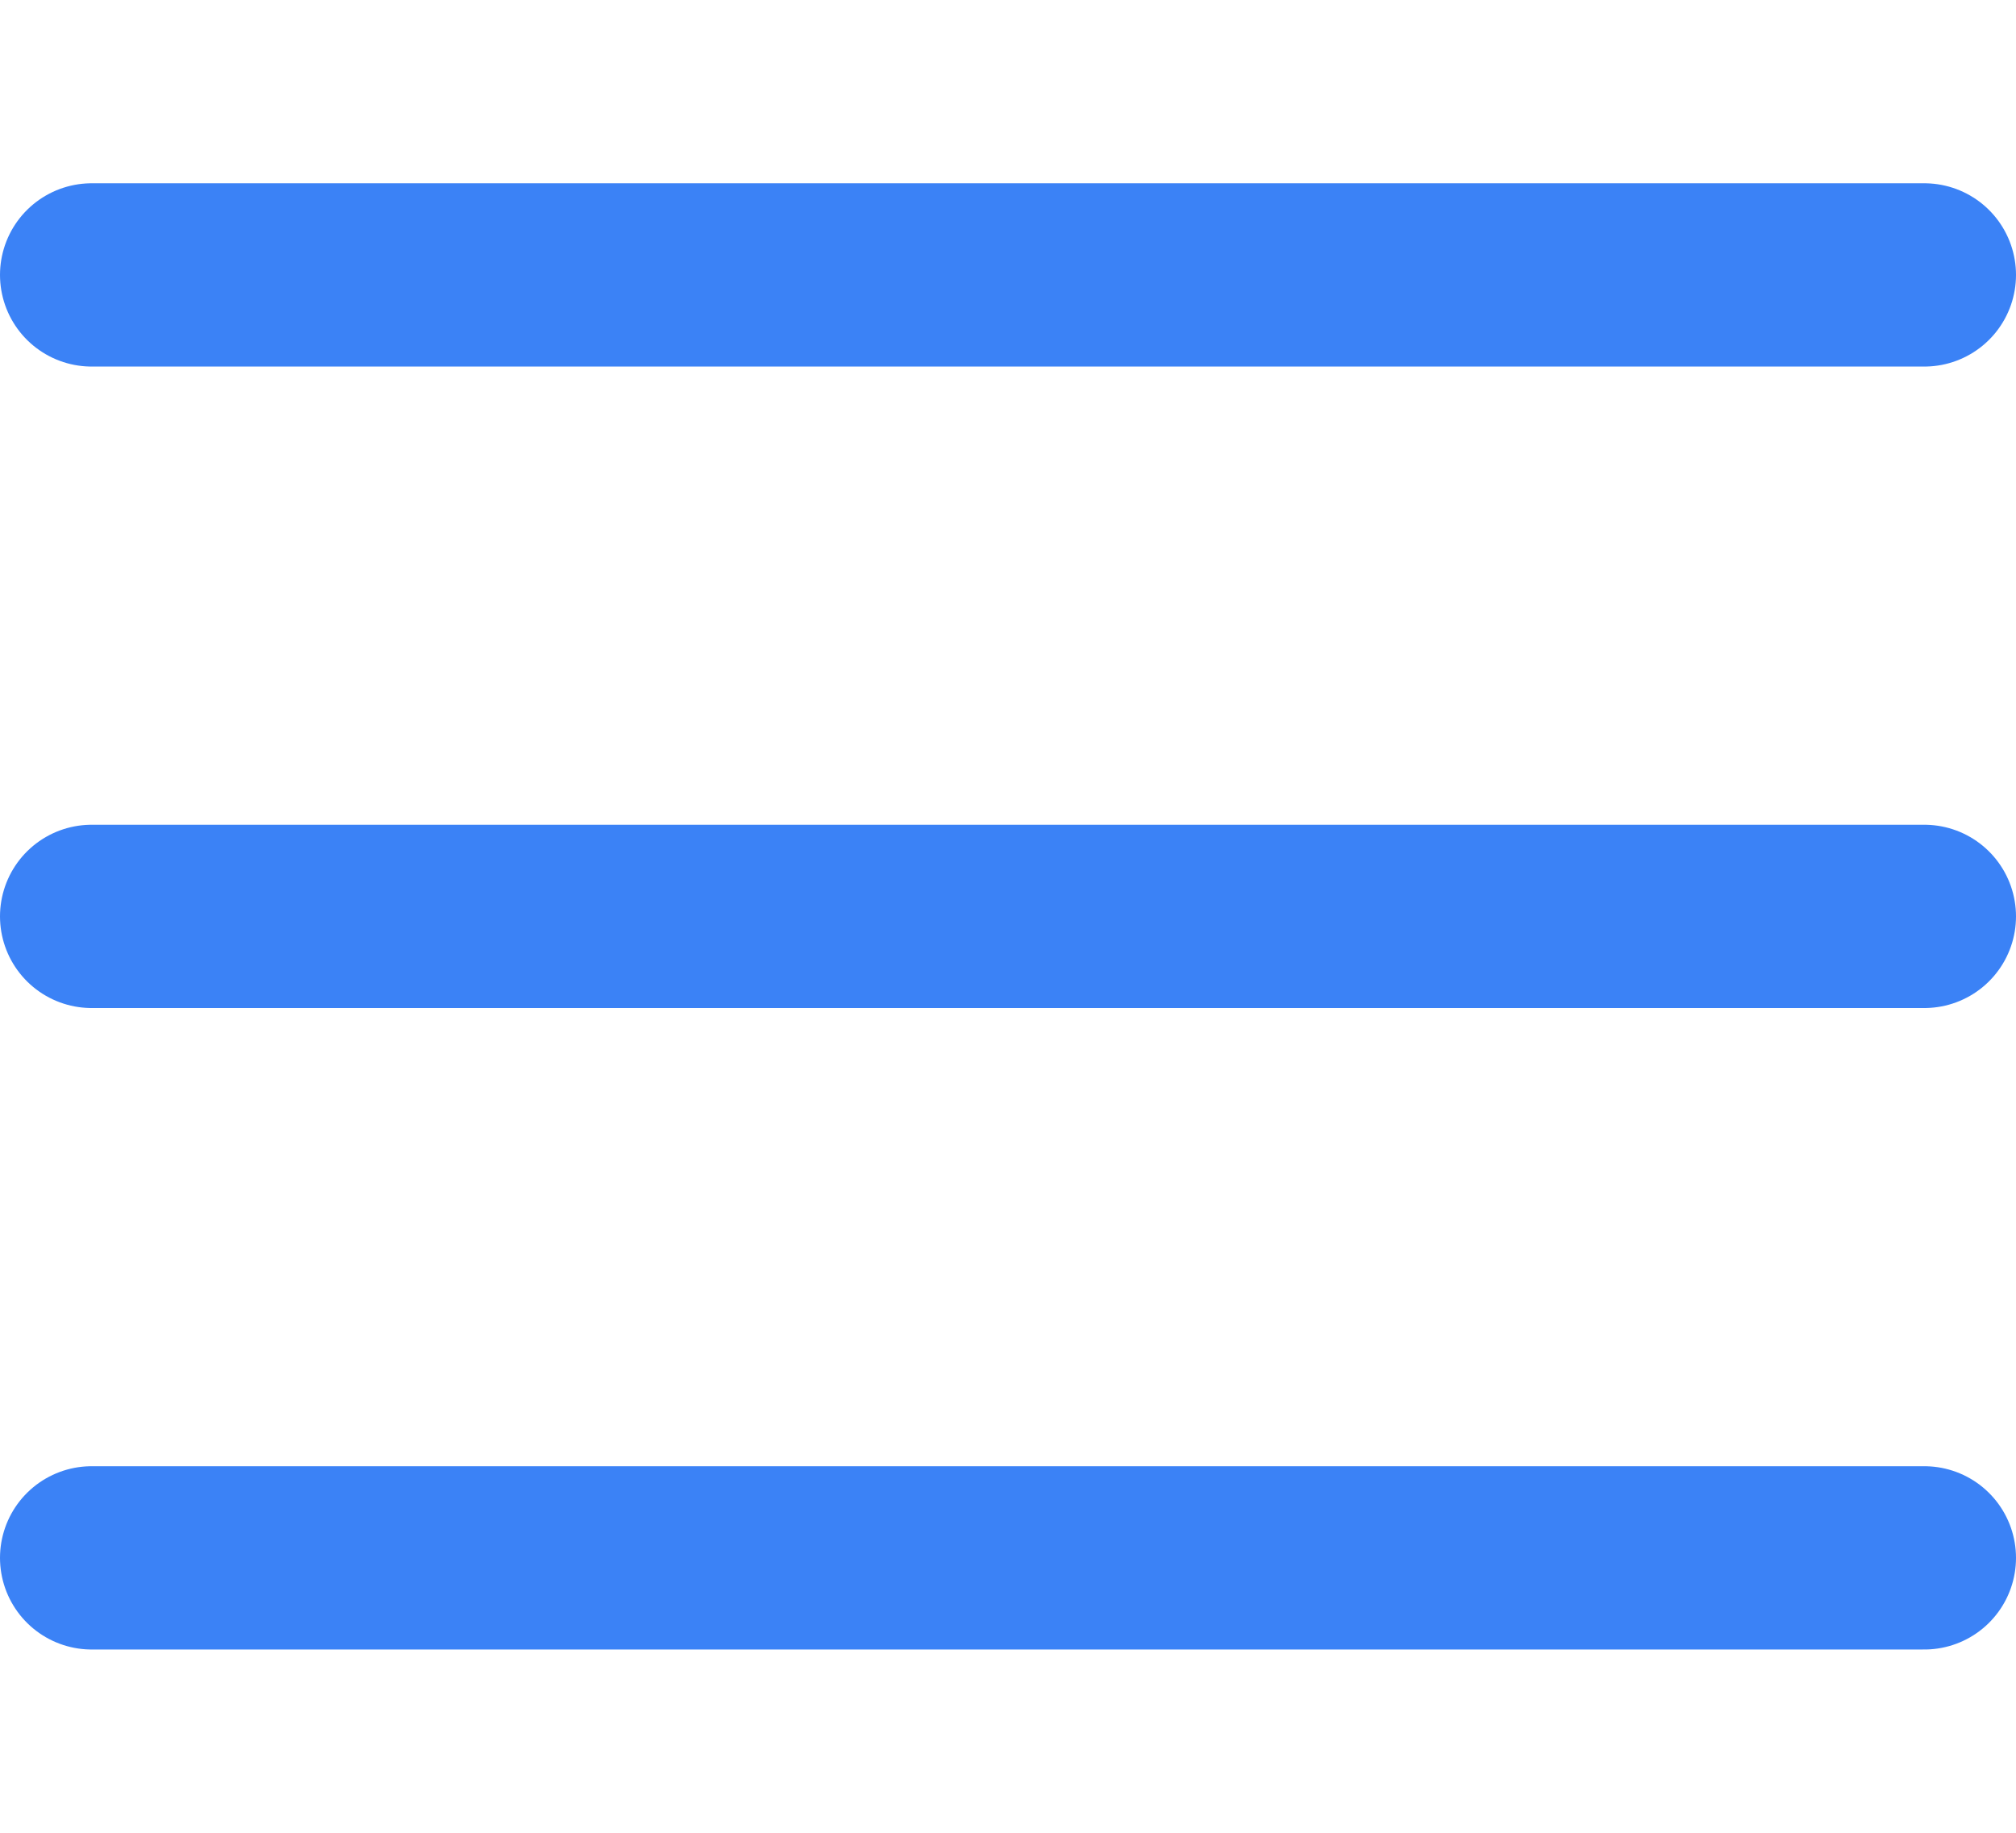
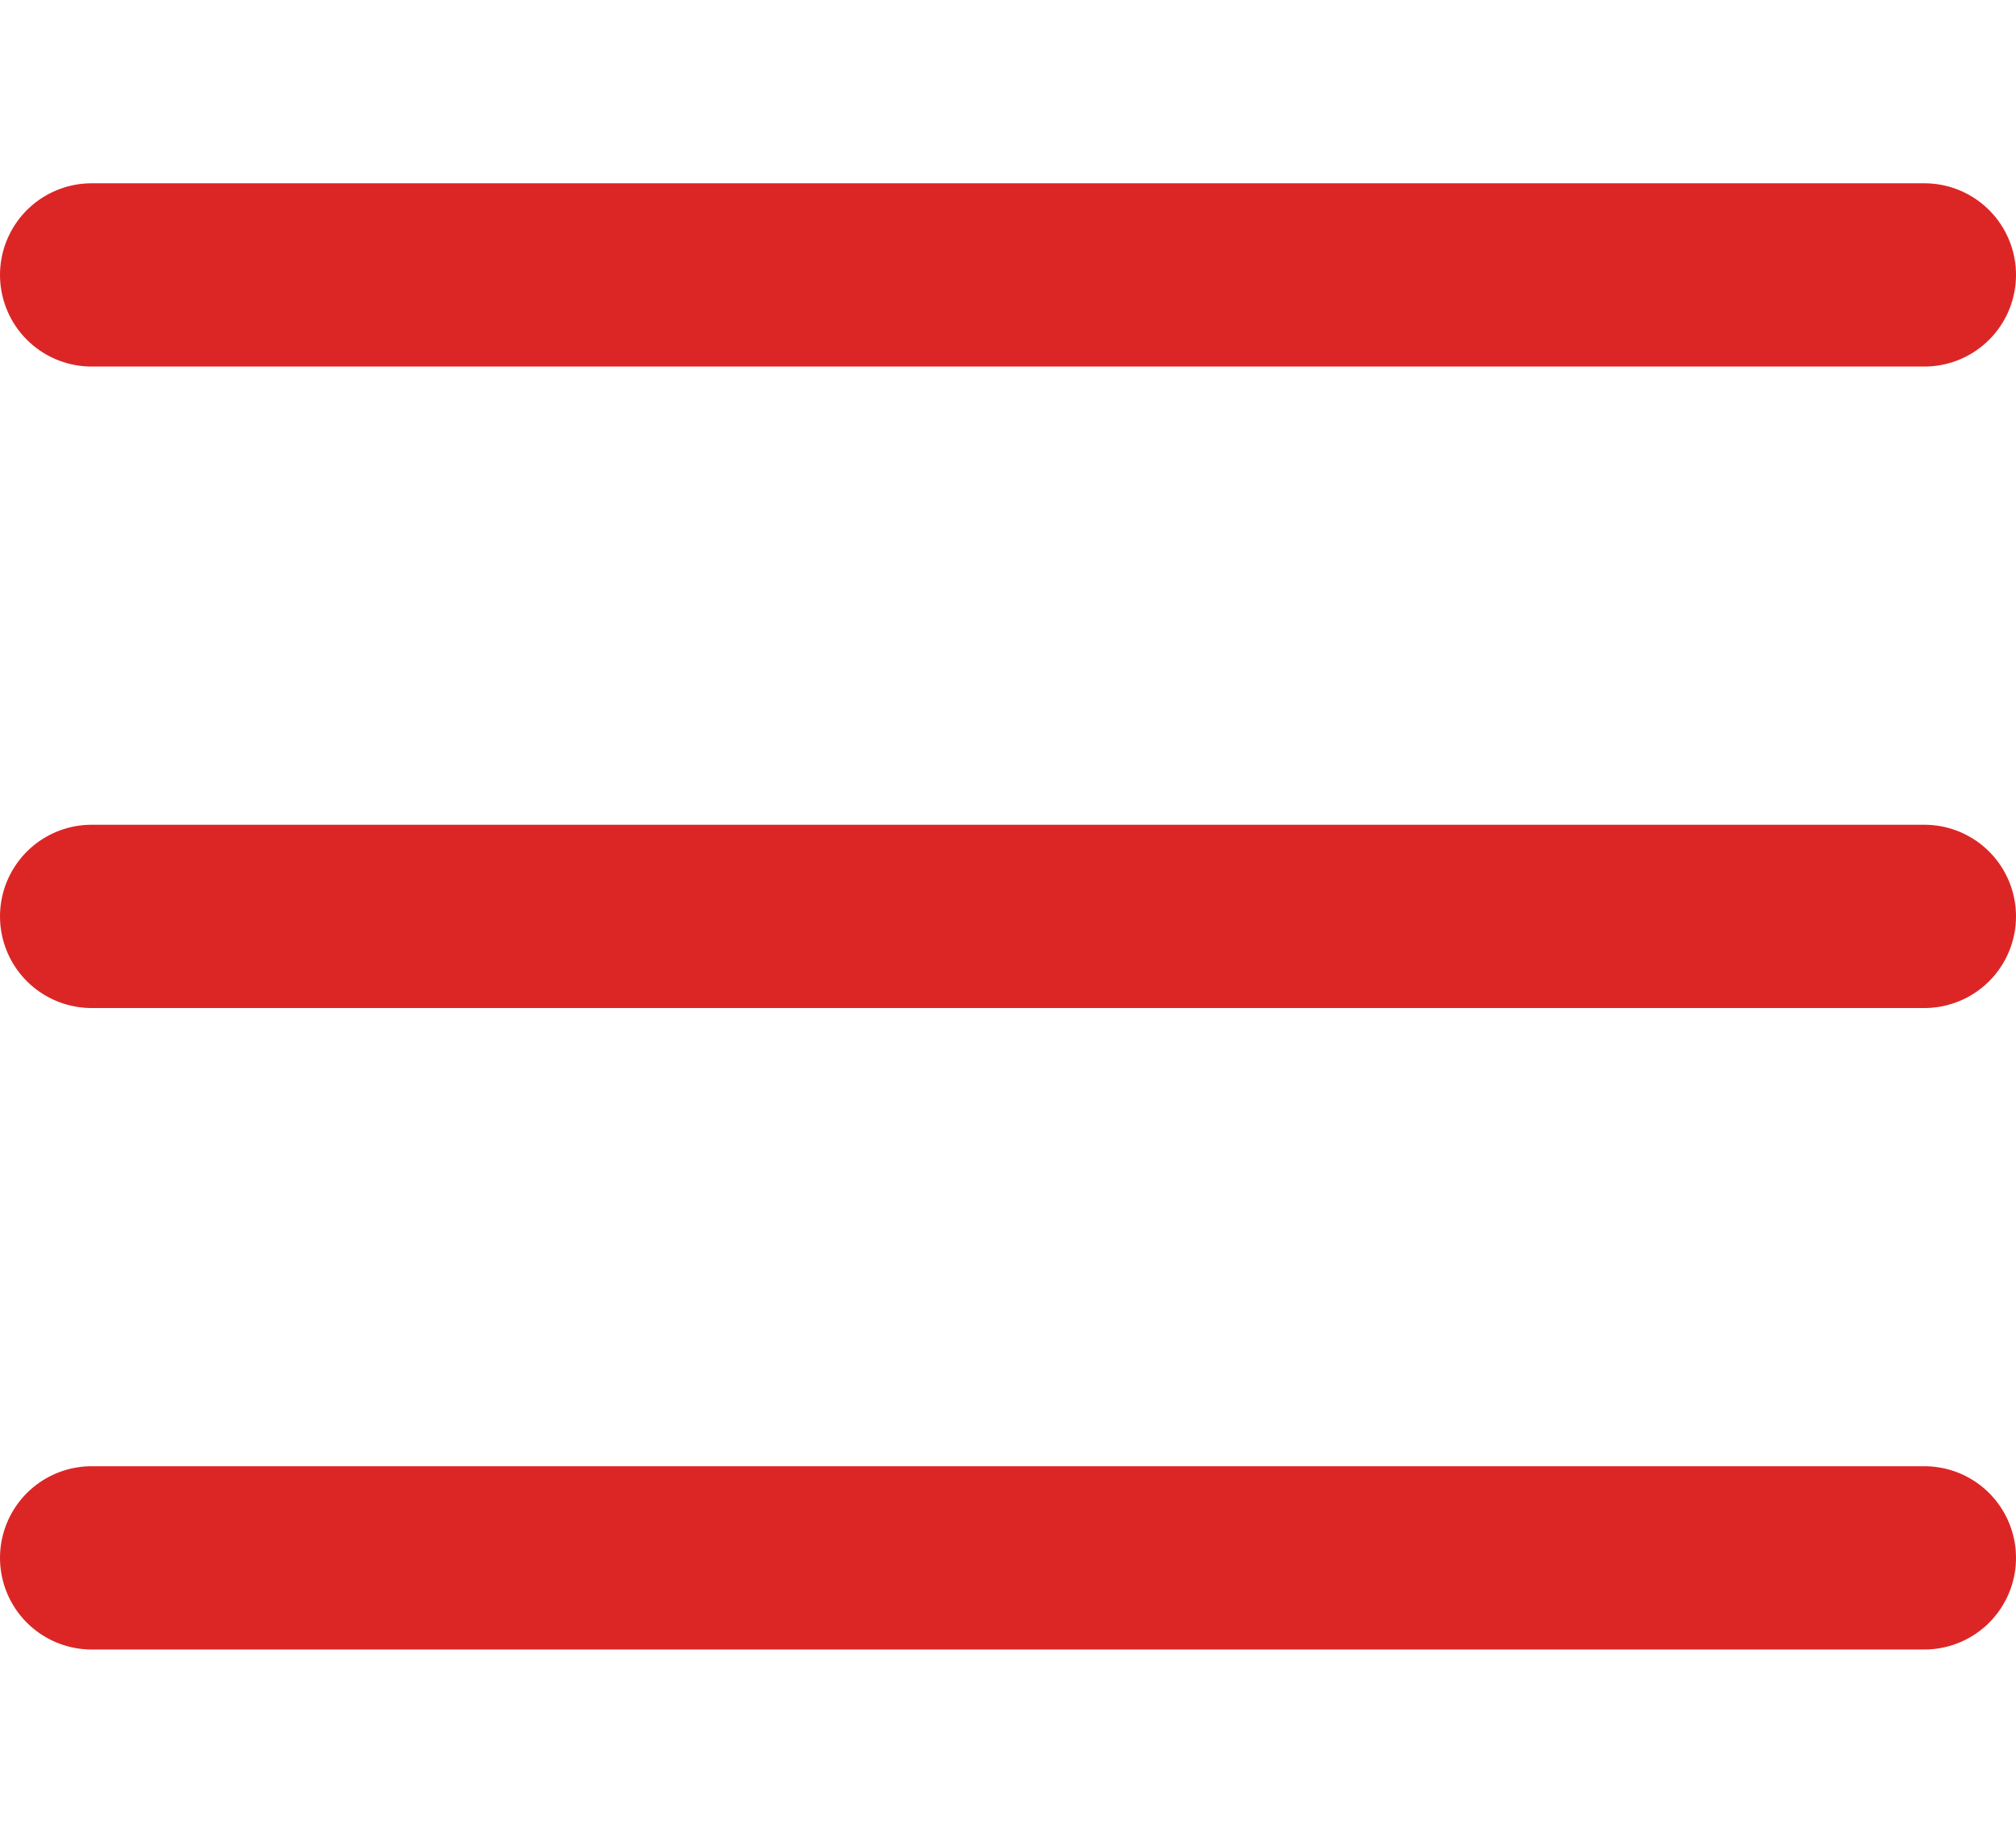
<svg xmlns="http://www.w3.org/2000/svg" width="22" height="20" viewBox="0 0 22 20" fill="none">
-   <path d="M1 3H21" stroke="#3b82f6" stroke-width="2" stroke-linecap="round" />
-   <path d="M1 10H21" stroke="#3b82f6" stroke-width="2" stroke-linecap="round" />
-   <path d="M1 17H21" stroke="#3b82f6" stroke-width="2" stroke-linecap="round" />
+   <path d="M1 3H21" stroke="#dc2626" stroke-width="2" stroke-linecap="round" />
+   <path d="M1 10H21" stroke="#dc2626" stroke-width="2" stroke-linecap="round" />
+   <path d="M1 17H21" stroke="#dc2626" stroke-width="2" stroke-linecap="round" />
</svg>
